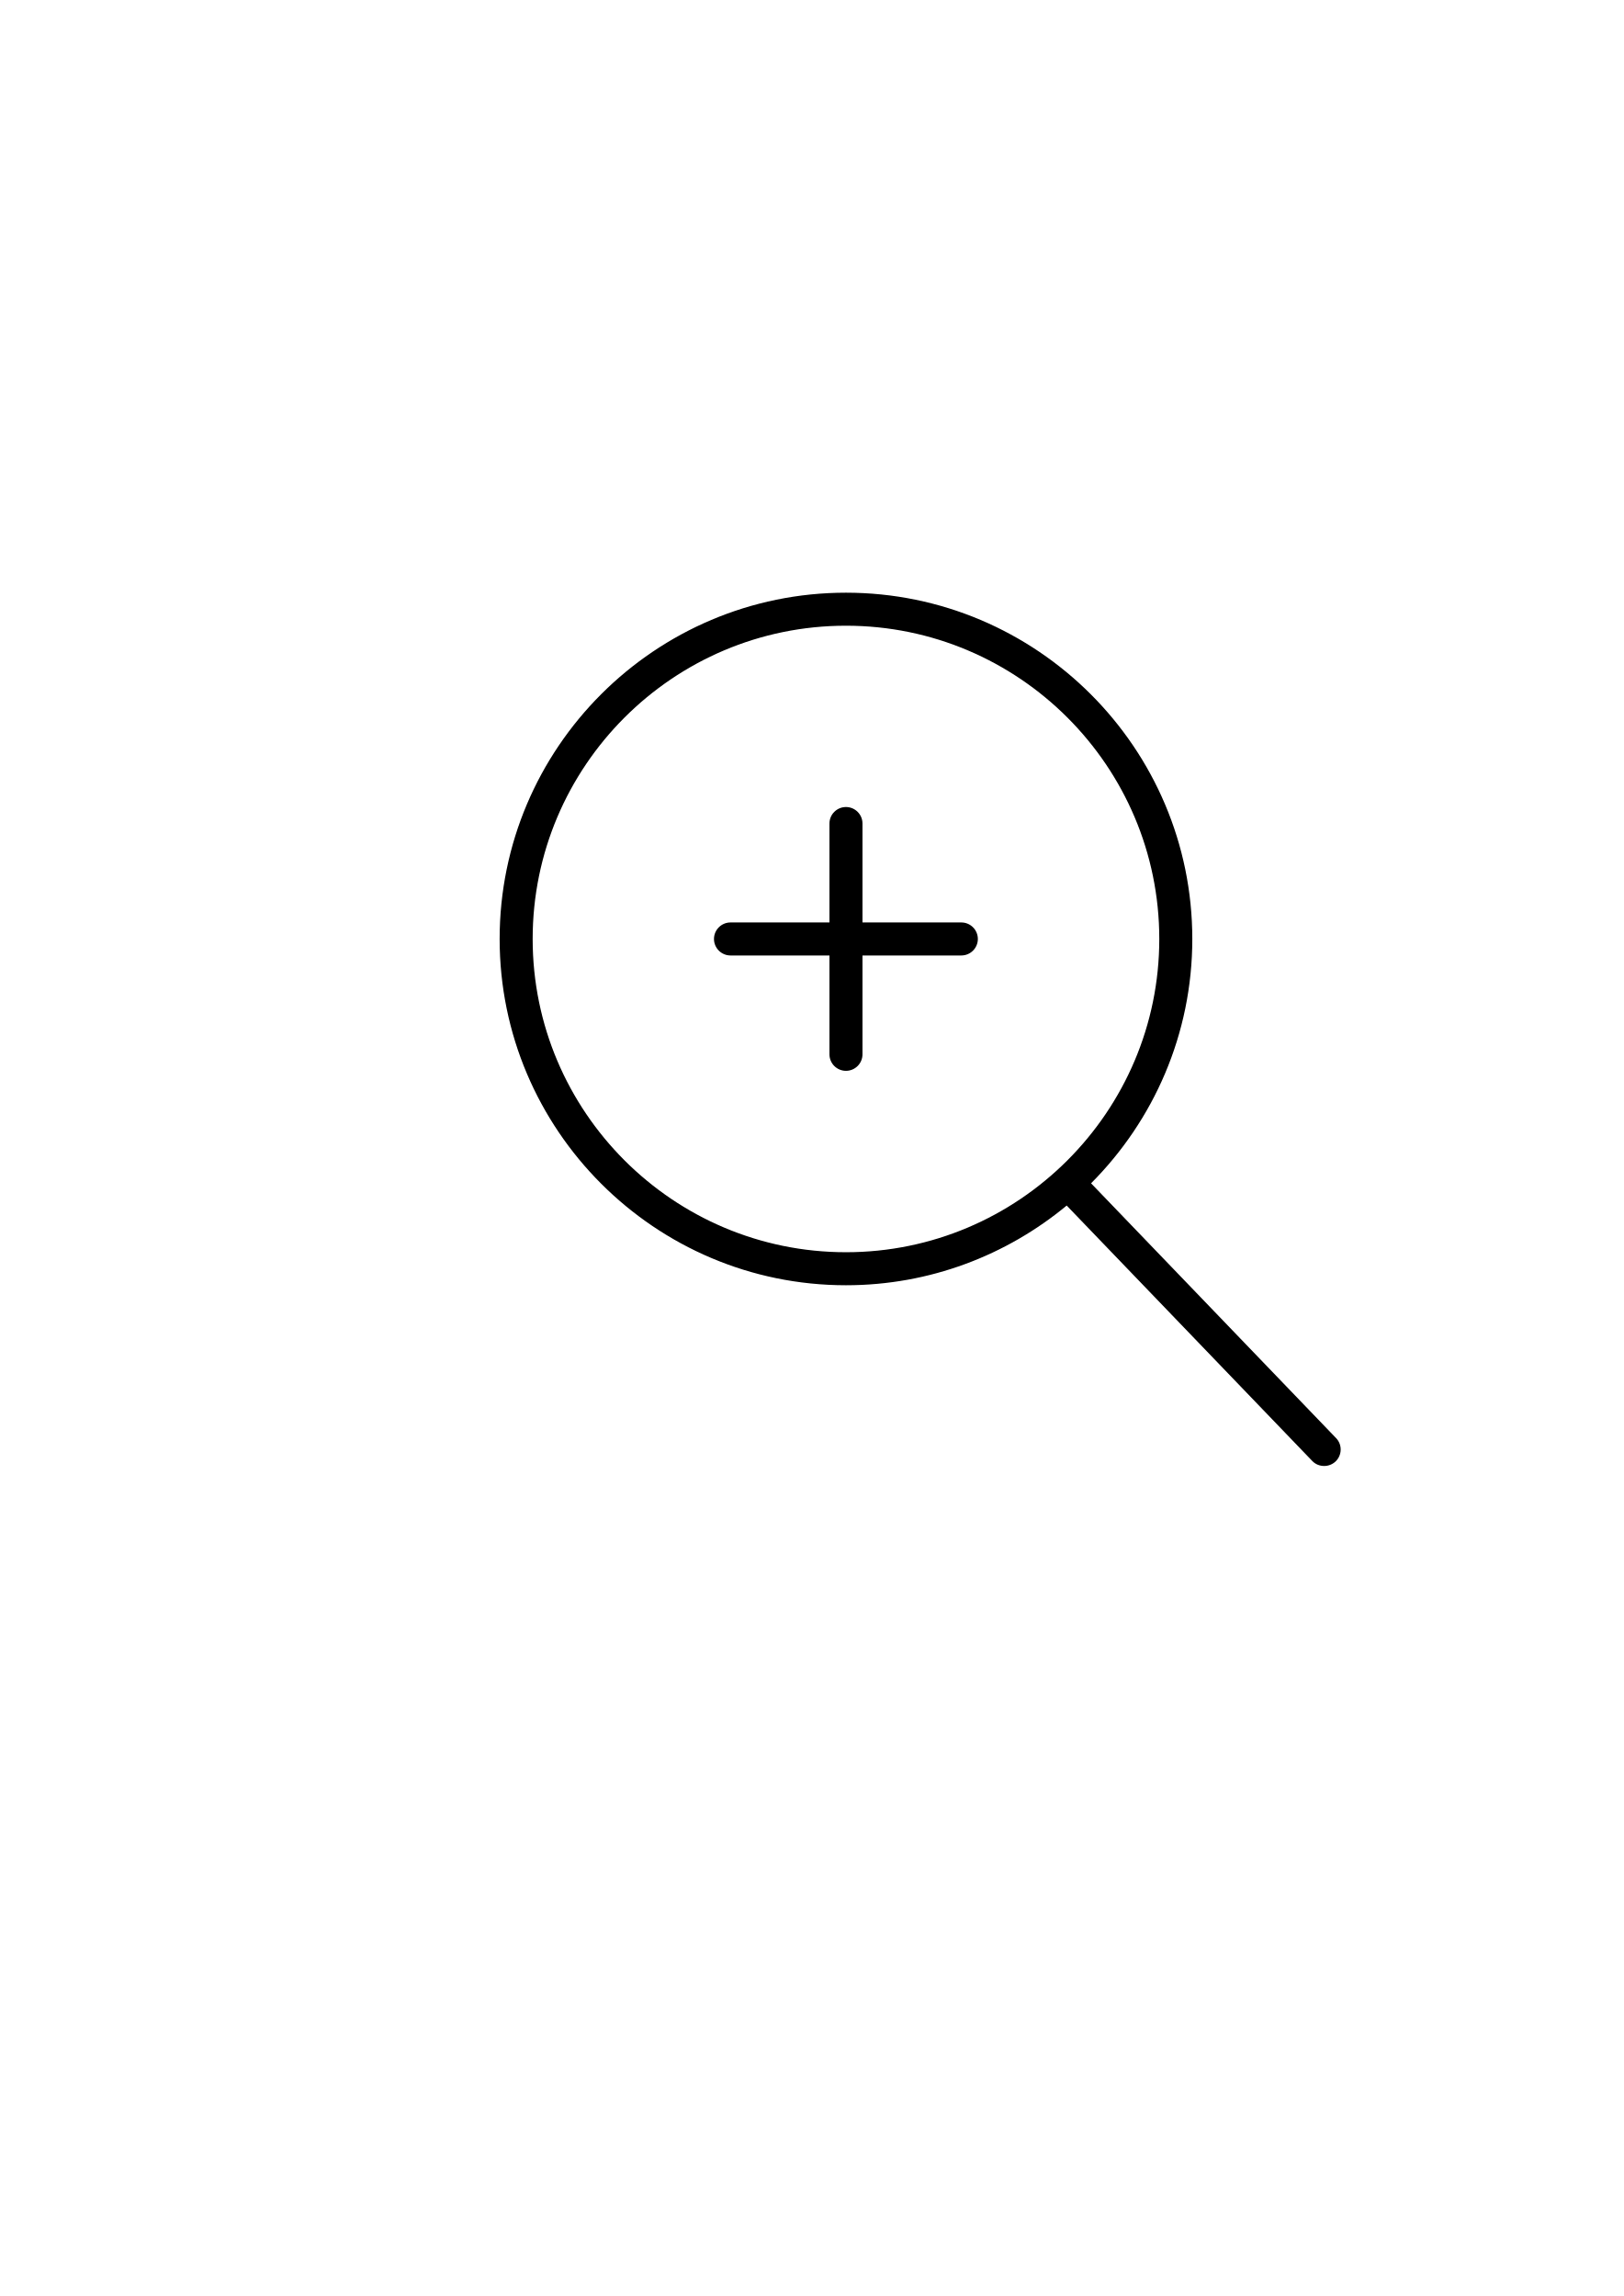
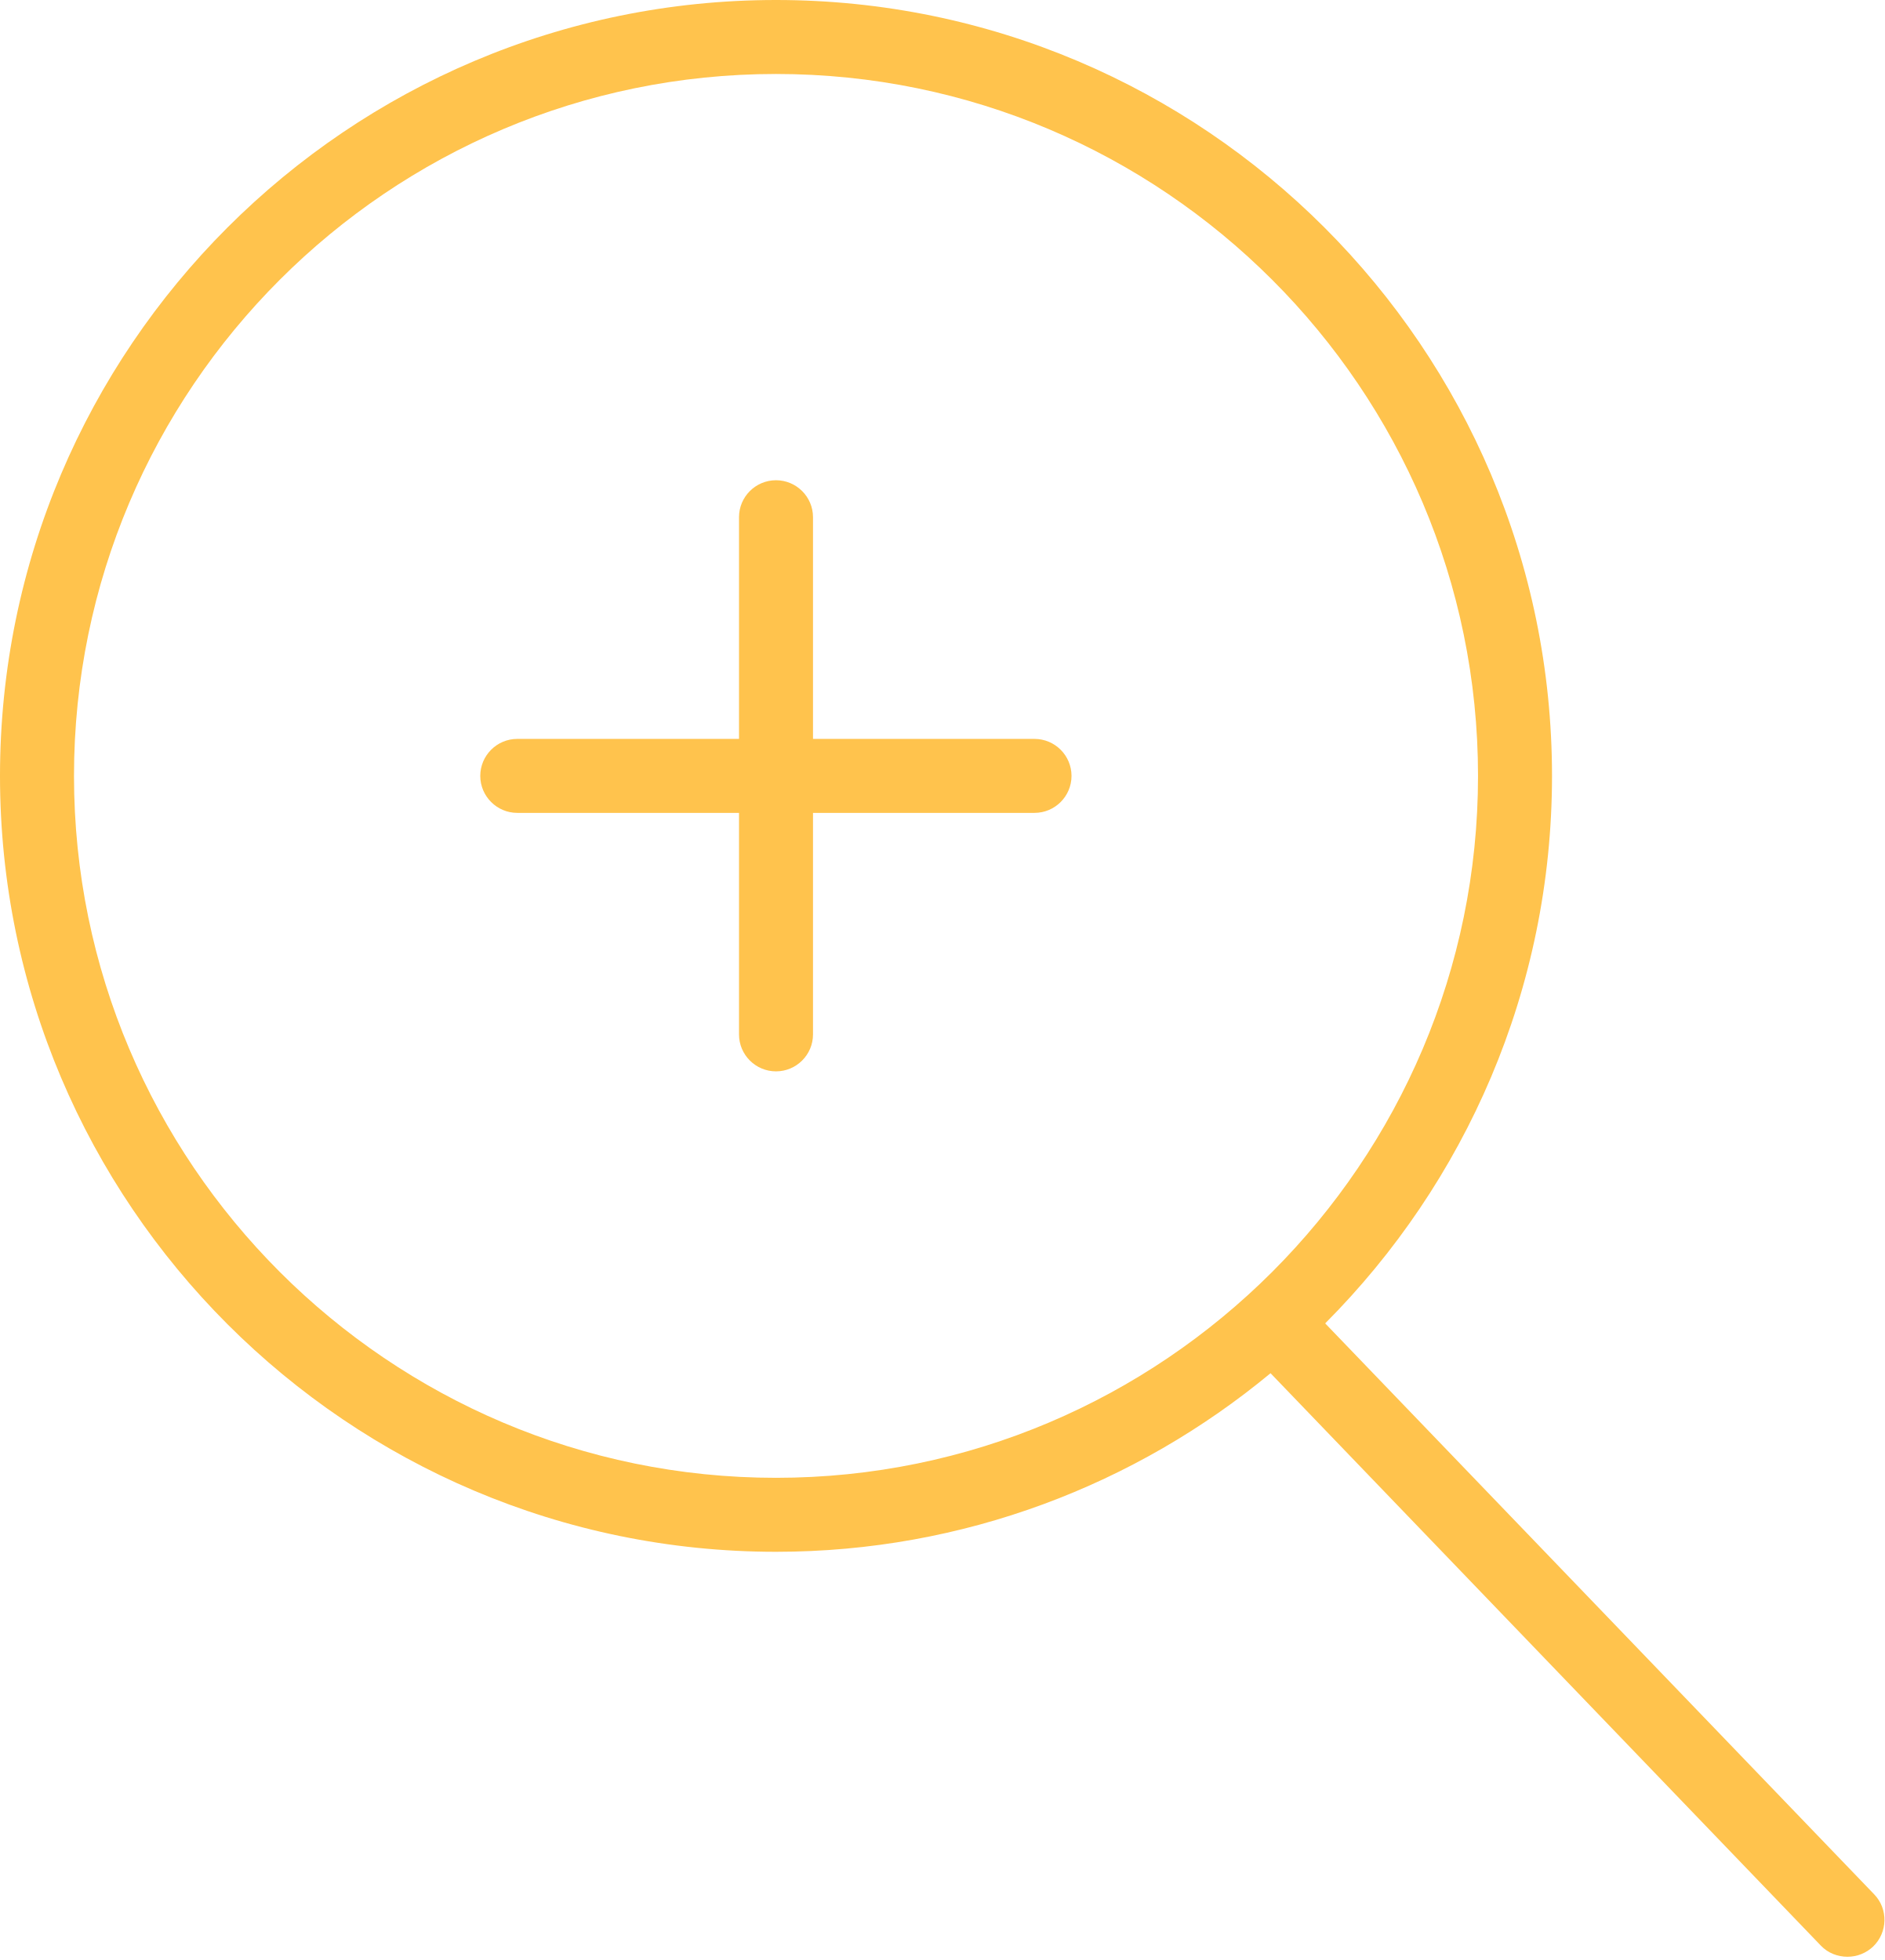
- <svg xmlns="http://www.w3.org/2000/svg" xmlns:xlink="http://www.w3.org/1999/xlink" viewBox="0 0 595.28 841.89">
+ <svg xmlns="http://www.w3.org/2000/svg" xmlns:xlink="http://www.w3.org/1999/xlink" width="308.341" height="320.743" viewBox="183.175 217.327 308.341 320.743">
  <defs>
-     <path id="a" d="M183.175 212.89h308.341v331.92H183.175z" />
+     <path id="a" d="M183.175 212.89h308.341v331.919H183.175z" />
  </defs>
  <clipPath id="b">
    <use xlink:href="#a" overflow="visible" />
  </clipPath>
-   <path d="M352.445 338.244H316.2v-36.283c0-3.333-2.721-6.046-6.053-6.046-3.34 0-6.054 2.713-6.054 6.046v36.283H267.81c-3.333 0-6.053 2.721-6.053 6.053 0 3.333 2.721 6.053 6.053 6.053h36.283v36.253c0 3.333 2.713 6.046 6.054 6.046 3.333 0 6.053-2.713 6.053-6.046V350.35h36.245a6.062 6.062 0 0 0 6.053-6.053 6.062 6.062 0 0 0-6.053-6.053zm0 0" clip-path="url(#b)" />
-   <path d="M489.838 527.33l-89.834-93.439c22.914-22.997 37.114-54.67 37.114-89.593 0-70.027-56.983-126.971-126.971-126.971-70.027 0-126.971 56.945-126.971 126.971 0 69.996 56.945 126.972 126.971 126.972 30.728 0 58.925-11.011 80.917-29.224l90.038 93.666c1.179 1.239 2.774 1.829 4.368 1.829a6.097 6.097 0 0 0 4.195-1.678c2.387-2.306 2.478-6.145.173-8.533zM195.282 344.298c0-63.353 51.511-114.865 114.865-114.865 63.323 0 114.865 51.511 114.865 114.865 0 63.323-51.541 114.865-114.865 114.865-63.354-.001-114.865-51.542-114.865-114.865zm0 0" clip-path="url(#b)" />
+   <path clip-path="url(#b)" fill="#FFC34D" d="M352.445 338.244H316.2v-36.283c0-3.333-2.721-6.046-6.053-6.046-3.34 0-6.054 2.713-6.054 6.046v36.283H267.81c-3.333 0-6.053 2.721-6.053 6.053 0 3.333 2.721 6.053 6.053 6.053h36.283v36.253c0 3.333 2.713 6.046 6.054 6.046 3.333 0 6.053-2.713 6.053-6.046V350.35h36.245a6.063 6.063 0 0 0 6.054-6.053 6.065 6.065 0 0 0-6.054-6.053z" />
+   <g>
+     <defs>
+       <path id="c" d="M183.175 212.89h308.341v331.919H183.175z" />
+     </defs>
+     <clipPath id="d">
+       <use xlink:href="#c" overflow="visible" />
+     </clipPath>
+     <path clip-path="url(#d)" fill="#FFC34D" d="M489.838 527.33l-89.834-93.439c22.914-22.997 37.113-54.669 37.113-89.593 0-70.027-56.982-126.971-126.971-126.971-70.026 0-126.971 56.945-126.971 126.971 0 69.996 56.945 126.972 126.971 126.972 30.729 0 58.925-11.011 80.917-29.224l90.038 93.666c1.179 1.239 2.774 1.829 4.368 1.829a6.099 6.099 0 0 0 4.195-1.678c2.388-2.306 2.479-6.145.174-8.533zM195.282 344.298c0-63.353 51.511-114.865 114.864-114.865 63.323 0 114.865 51.511 114.865 114.865 0 63.323-51.541 114.865-114.865 114.865-63.353-.001-114.864-51.542-114.864-114.865z" />
+   </g>
</svg>
